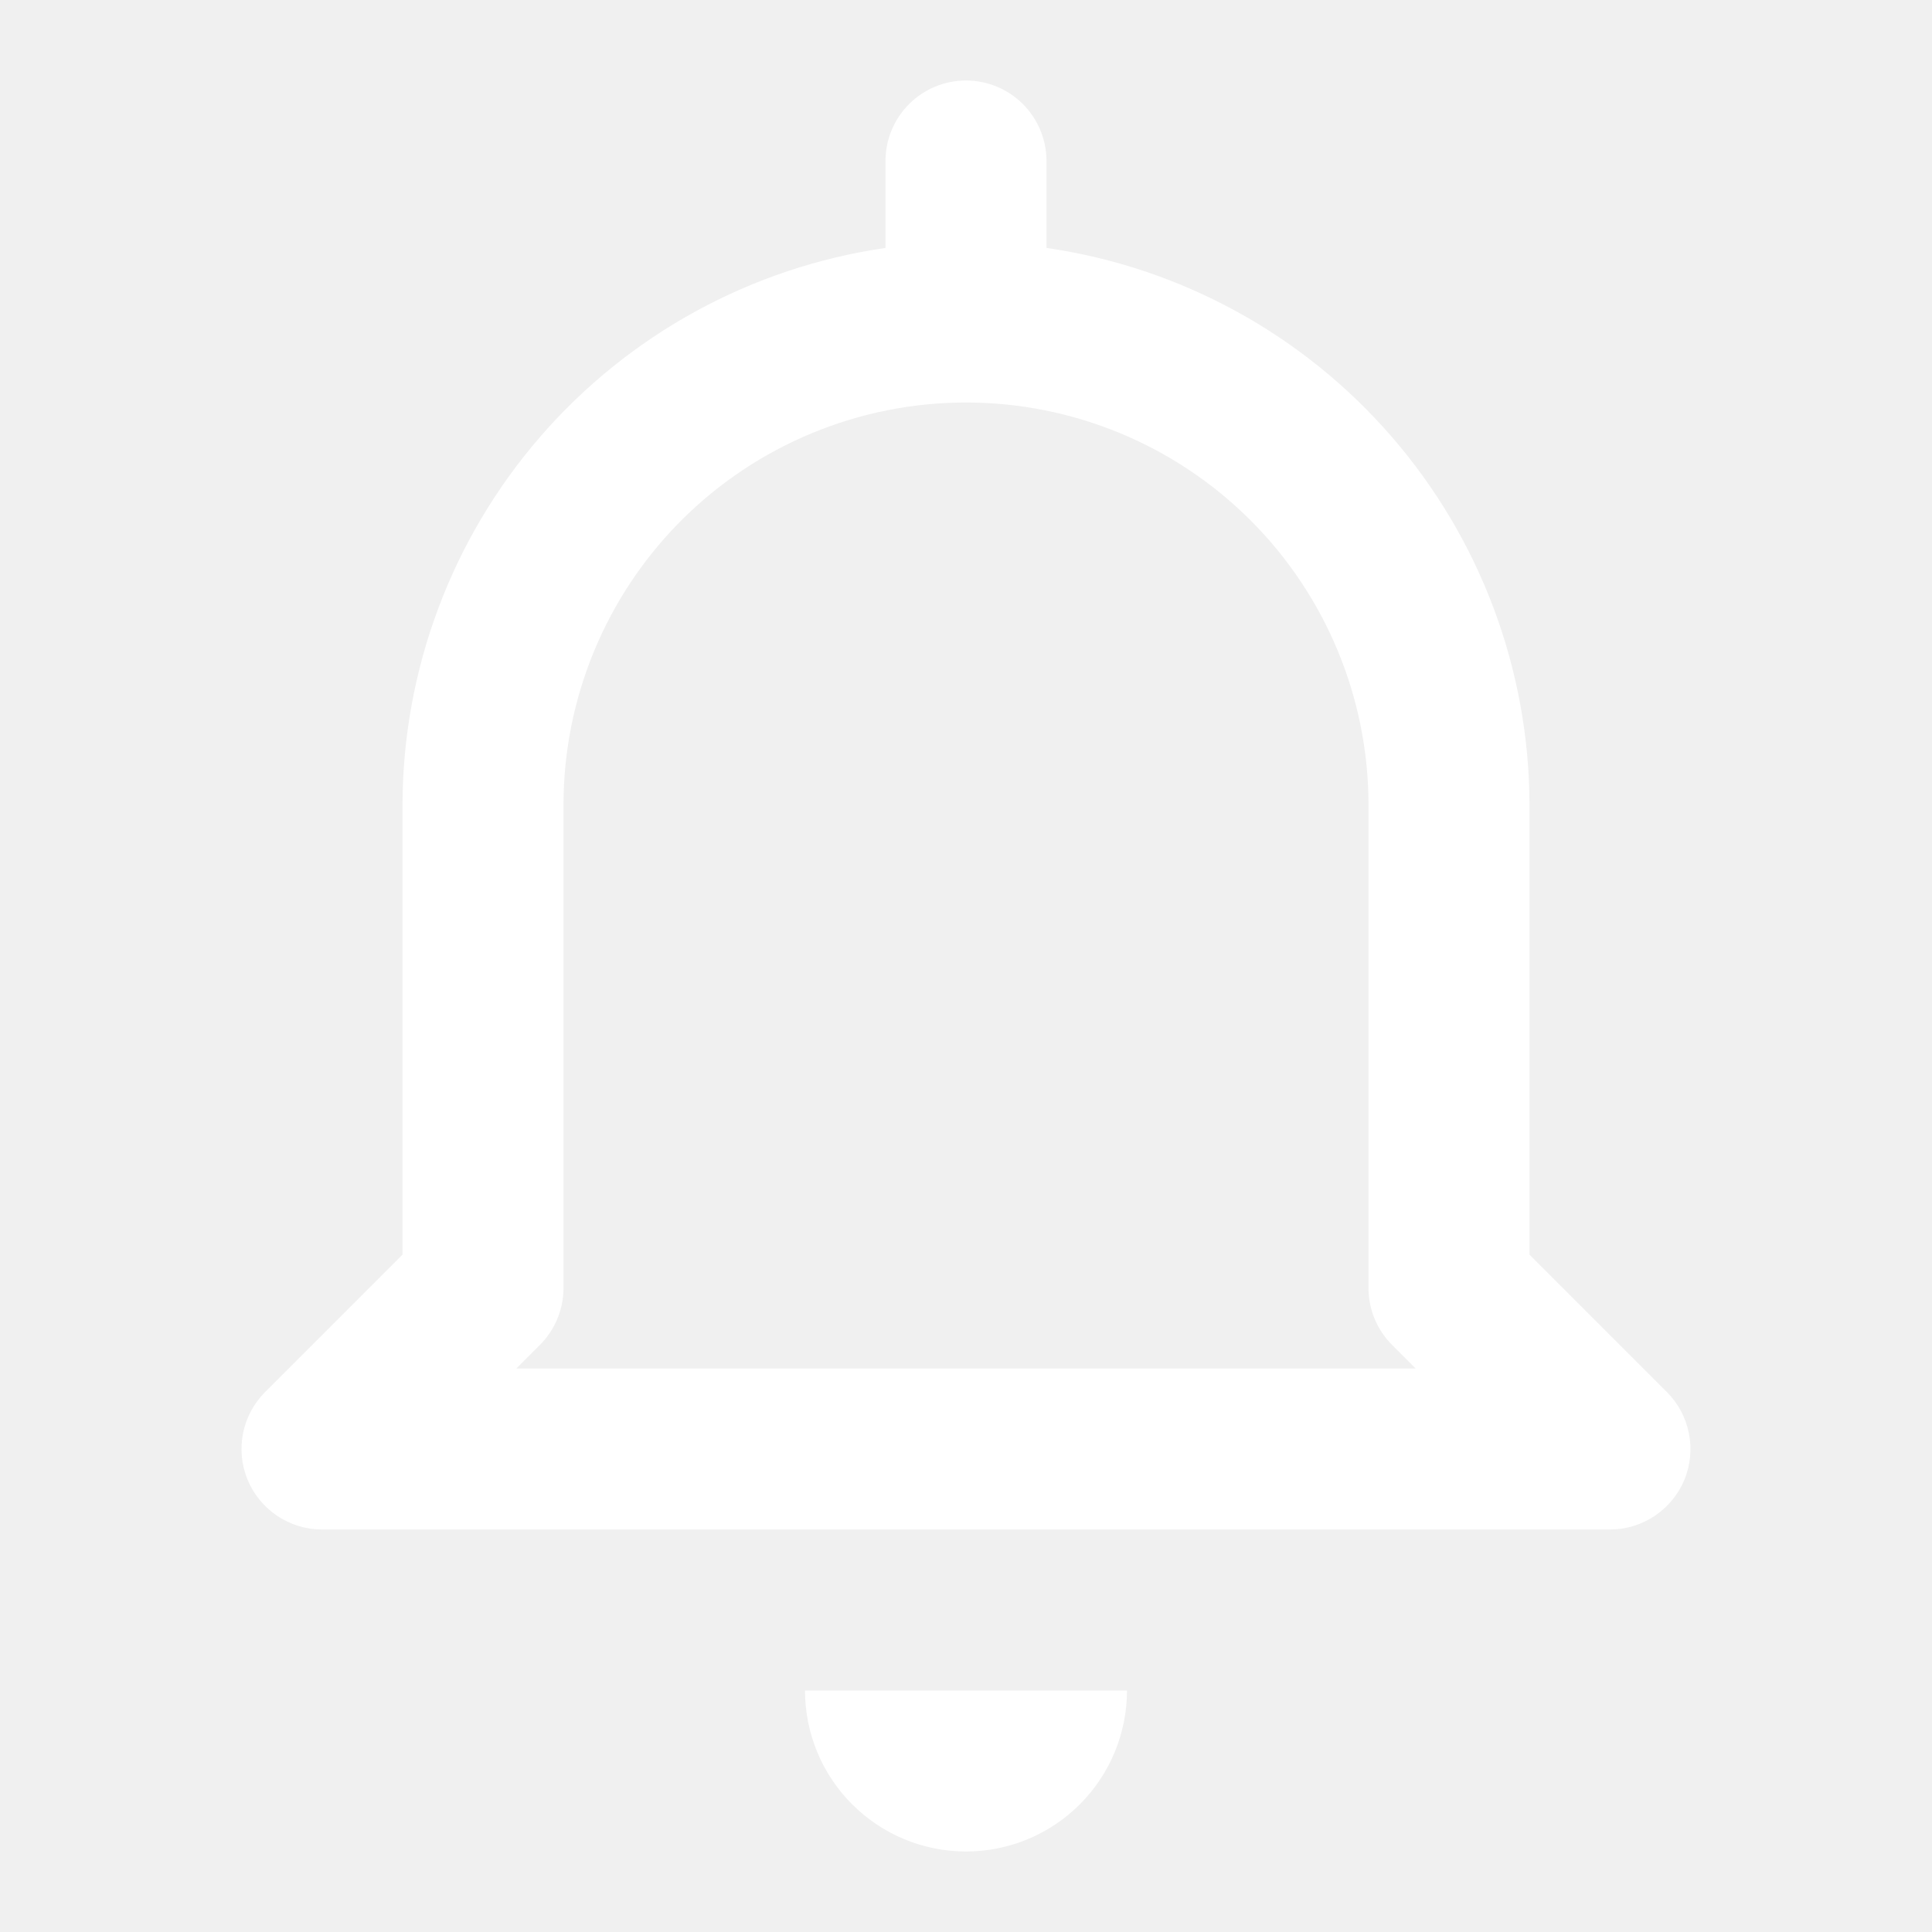
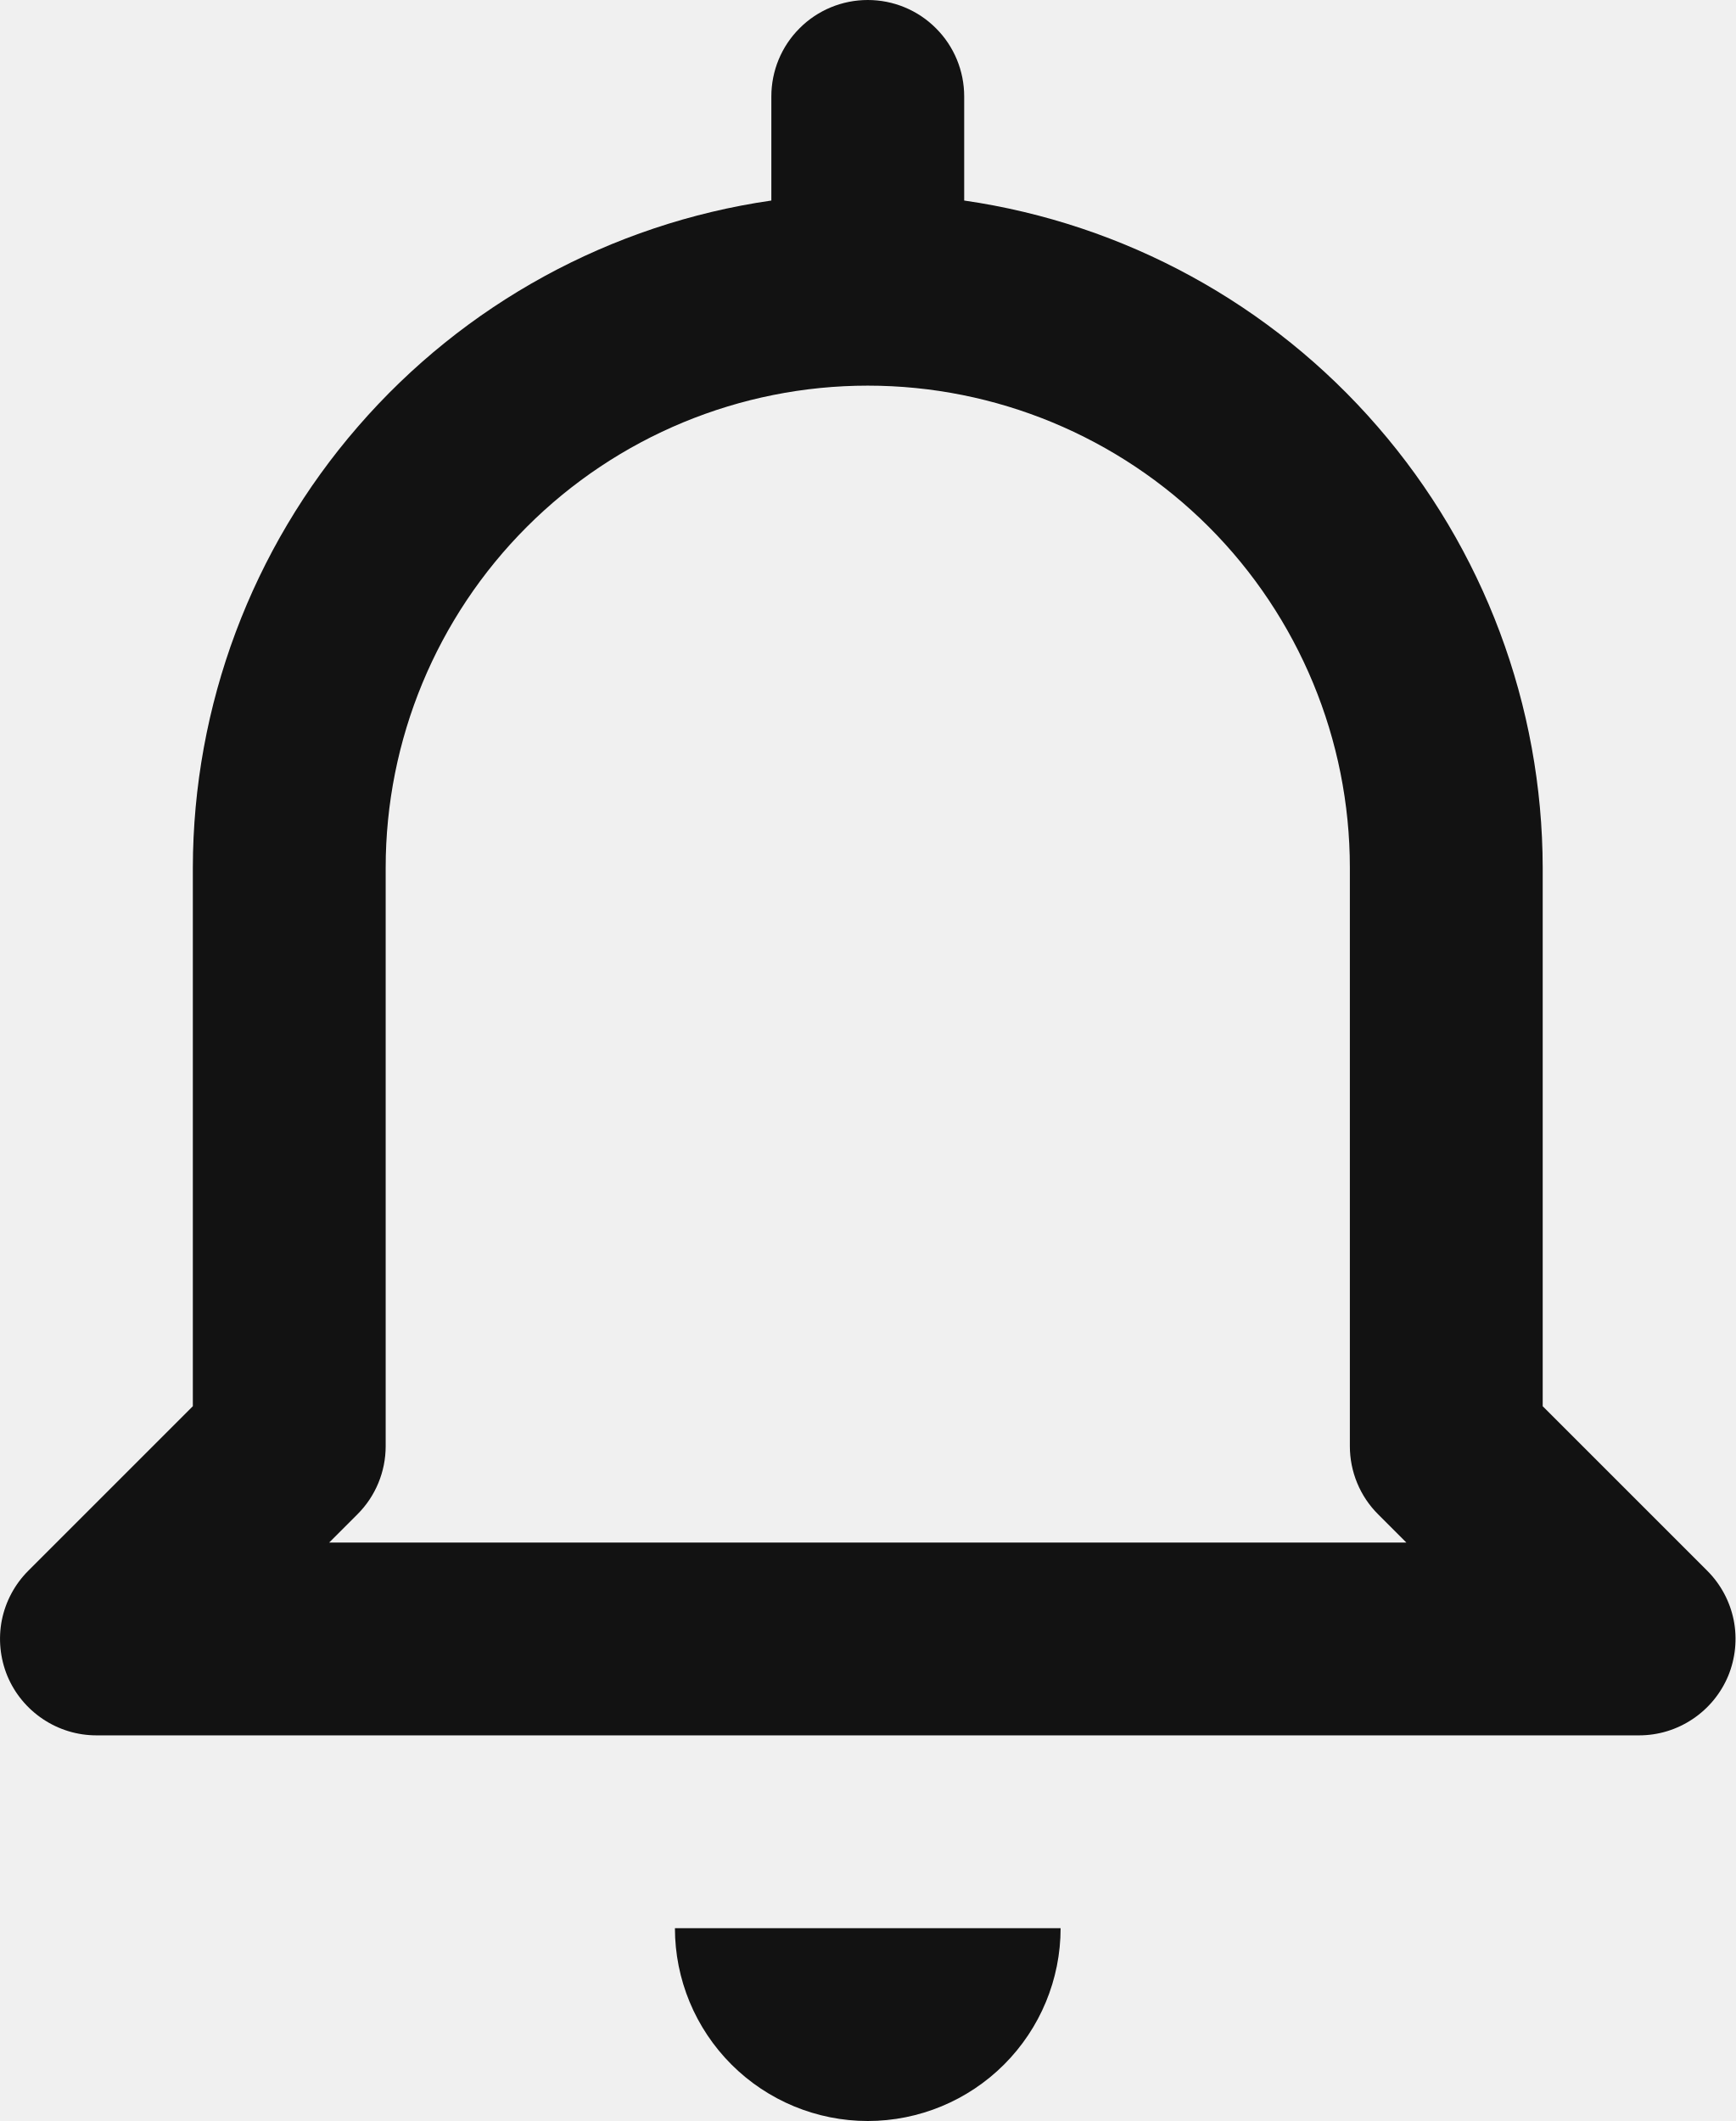
- <svg xmlns="http://www.w3.org/2000/svg" width="24" height="24" viewBox="0 0 24 24" fill="none">
-   <path d="M12 23C12.53 23 13.039 22.789 13.414 22.414C13.789 22.039 14 21.53 14 21H10C10 21.53 10.21 22.039 10.586 22.414C10.961 22.789 11.469 23 12 23ZM4 19H20C20.198 19 20.391 18.941 20.555 18.831C20.72 18.721 20.848 18.565 20.924 18.383C20.999 18.2 21.019 17.999 20.98 17.805C20.942 17.611 20.847 17.433 20.707 17.293L19 15.586V10C18.997 8.319 18.389 6.694 17.287 5.424C16.186 4.153 14.664 3.321 13 3.08V2C13 1.735 12.894 1.48 12.707 1.293C12.519 1.105 12.265 1 12 1C11.735 1 11.48 1.105 11.293 1.293C11.105 1.48 11 1.735 11 2V3.08C9.336 3.321 7.814 4.153 6.712 5.424C5.611 6.694 5.003 8.319 5 10V15.586L3.293 17.293C3.153 17.433 3.058 17.611 3.019 17.805C2.981 17.999 3 18.2 3.076 18.383C3.152 18.565 3.28 18.721 3.444 18.831C3.609 18.941 3.802 19 4 19ZM6.707 16.707C6.894 16.52 7 16.265 7 16V10C7 8.674 7.527 7.402 8.464 6.464C9.402 5.527 10.674 5 12 5C13.326 5 14.598 5.527 15.535 6.464C16.473 7.402 17 8.674 17 10V16C17 16.265 17.105 16.52 17.293 16.707L17.586 17H6.414L6.707 16.707Z" fill="white" />
+ <svg xmlns="http://www.w3.org/2000/svg" width="18" height="22" viewBox="0 0 18 22" fill="none">
+   <path d="M9 22C9.53 22 10.039 21.789 10.414 21.414C10.789 21.039 11 20.53 11 20H7C7 20.53 7.211 21.039 7.586 21.414C7.961 21.789 8.47 22 9 22ZM1 18H17C17.198 18 17.391 17.941 17.555 17.831C17.72 17.721 17.848 17.565 17.924 17.383C17.999 17.2 18.019 16.999 17.981 16.805C17.942 16.611 17.847 16.433 17.707 16.293L16 14.586V9C15.997 7.319 15.389 5.694 14.287 4.424C13.186 3.153 11.664 2.321 10 2.08V1C10 0.735 9.895 0.48 9.707 0.293C9.52 0.105 9.265 0 9 0C8.735 0 8.48 0.105 8.293 0.293C8.105 0.48 8 0.735 8 1V2.08C6.336 2.321 4.814 3.153 3.713 4.424C2.611 5.694 2.003 7.319 2 9V14.586L0.293 16.293C0.153 16.433 0.058 16.611 0.019 16.805C-0.019 16.999 0.001 17.2 0.076 17.383C0.152 17.565 0.28 17.721 0.445 17.831C0.609 17.941 0.802 18 1 18ZM3.707 15.707C3.895 15.52 4 15.265 4 15V9C4 7.674 4.527 6.402 5.465 5.464C6.402 4.527 7.674 4 9 4C10.326 4 11.598 4.527 12.536 5.464C13.473 6.402 14 7.674 14 9V15C14 15.265 14.105 15.52 14.293 15.707L14.586 16H3.414L3.707 15.707Z" fill="#121212" />
</svg>
